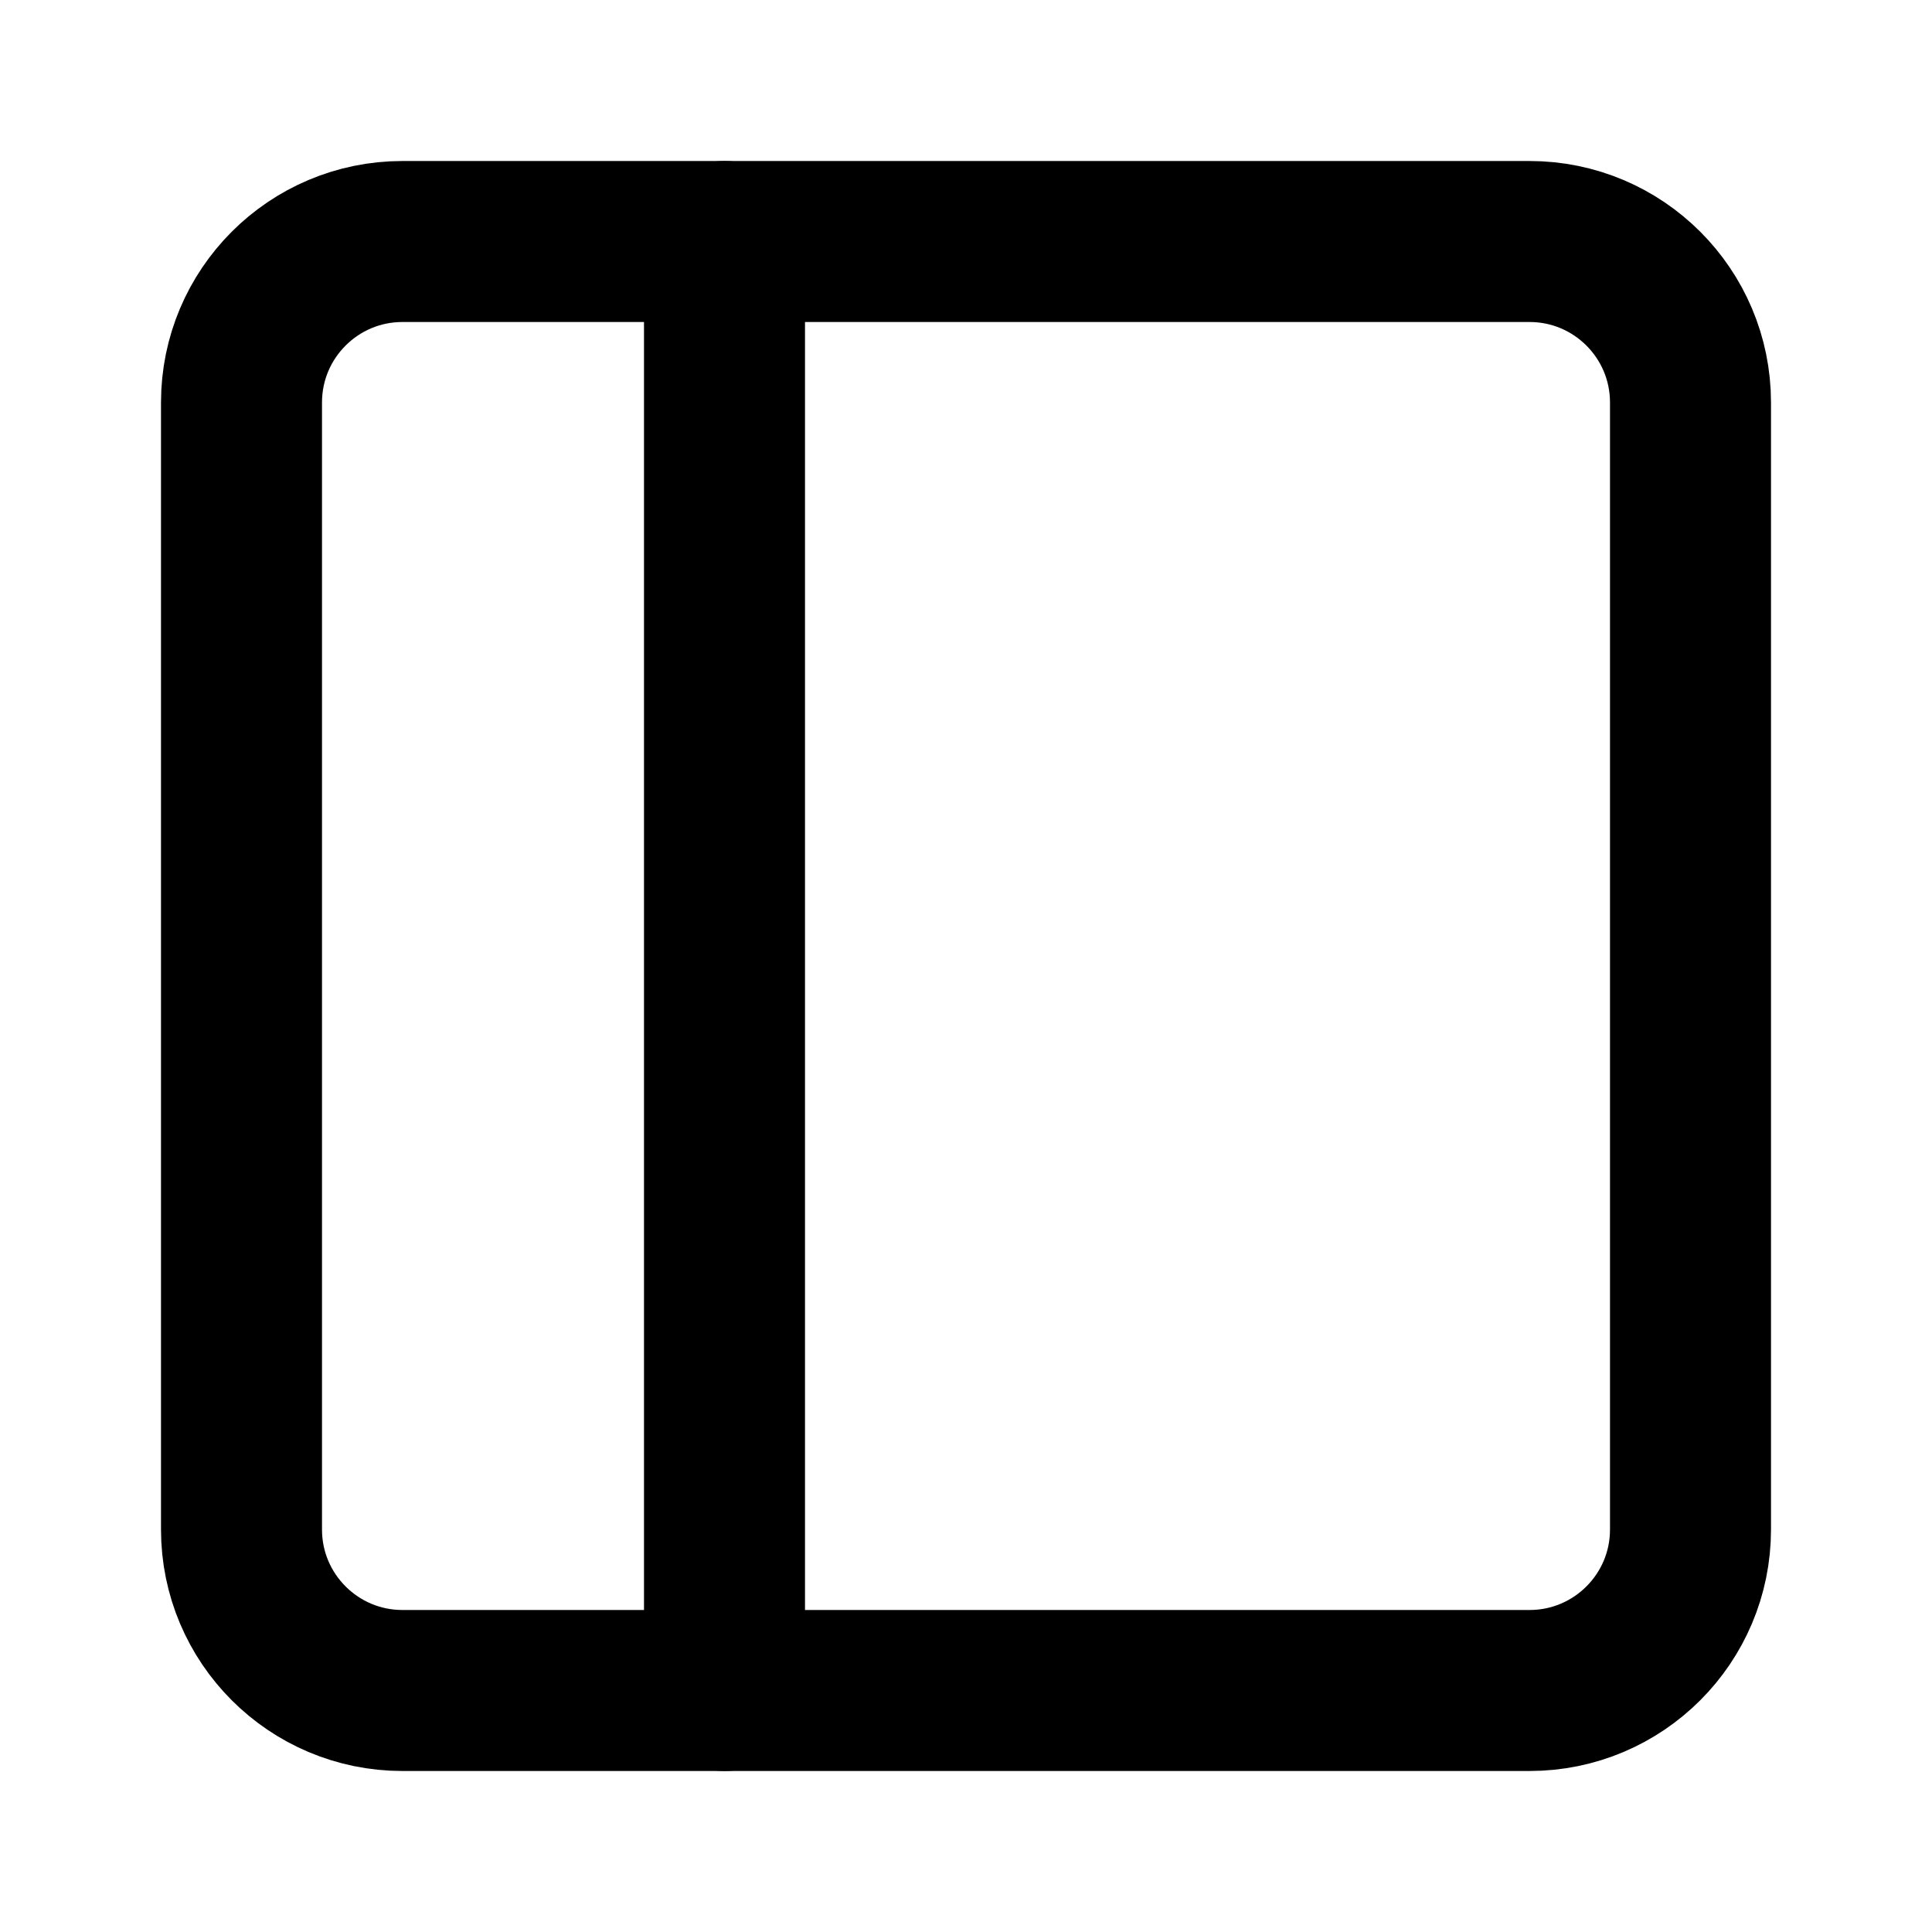
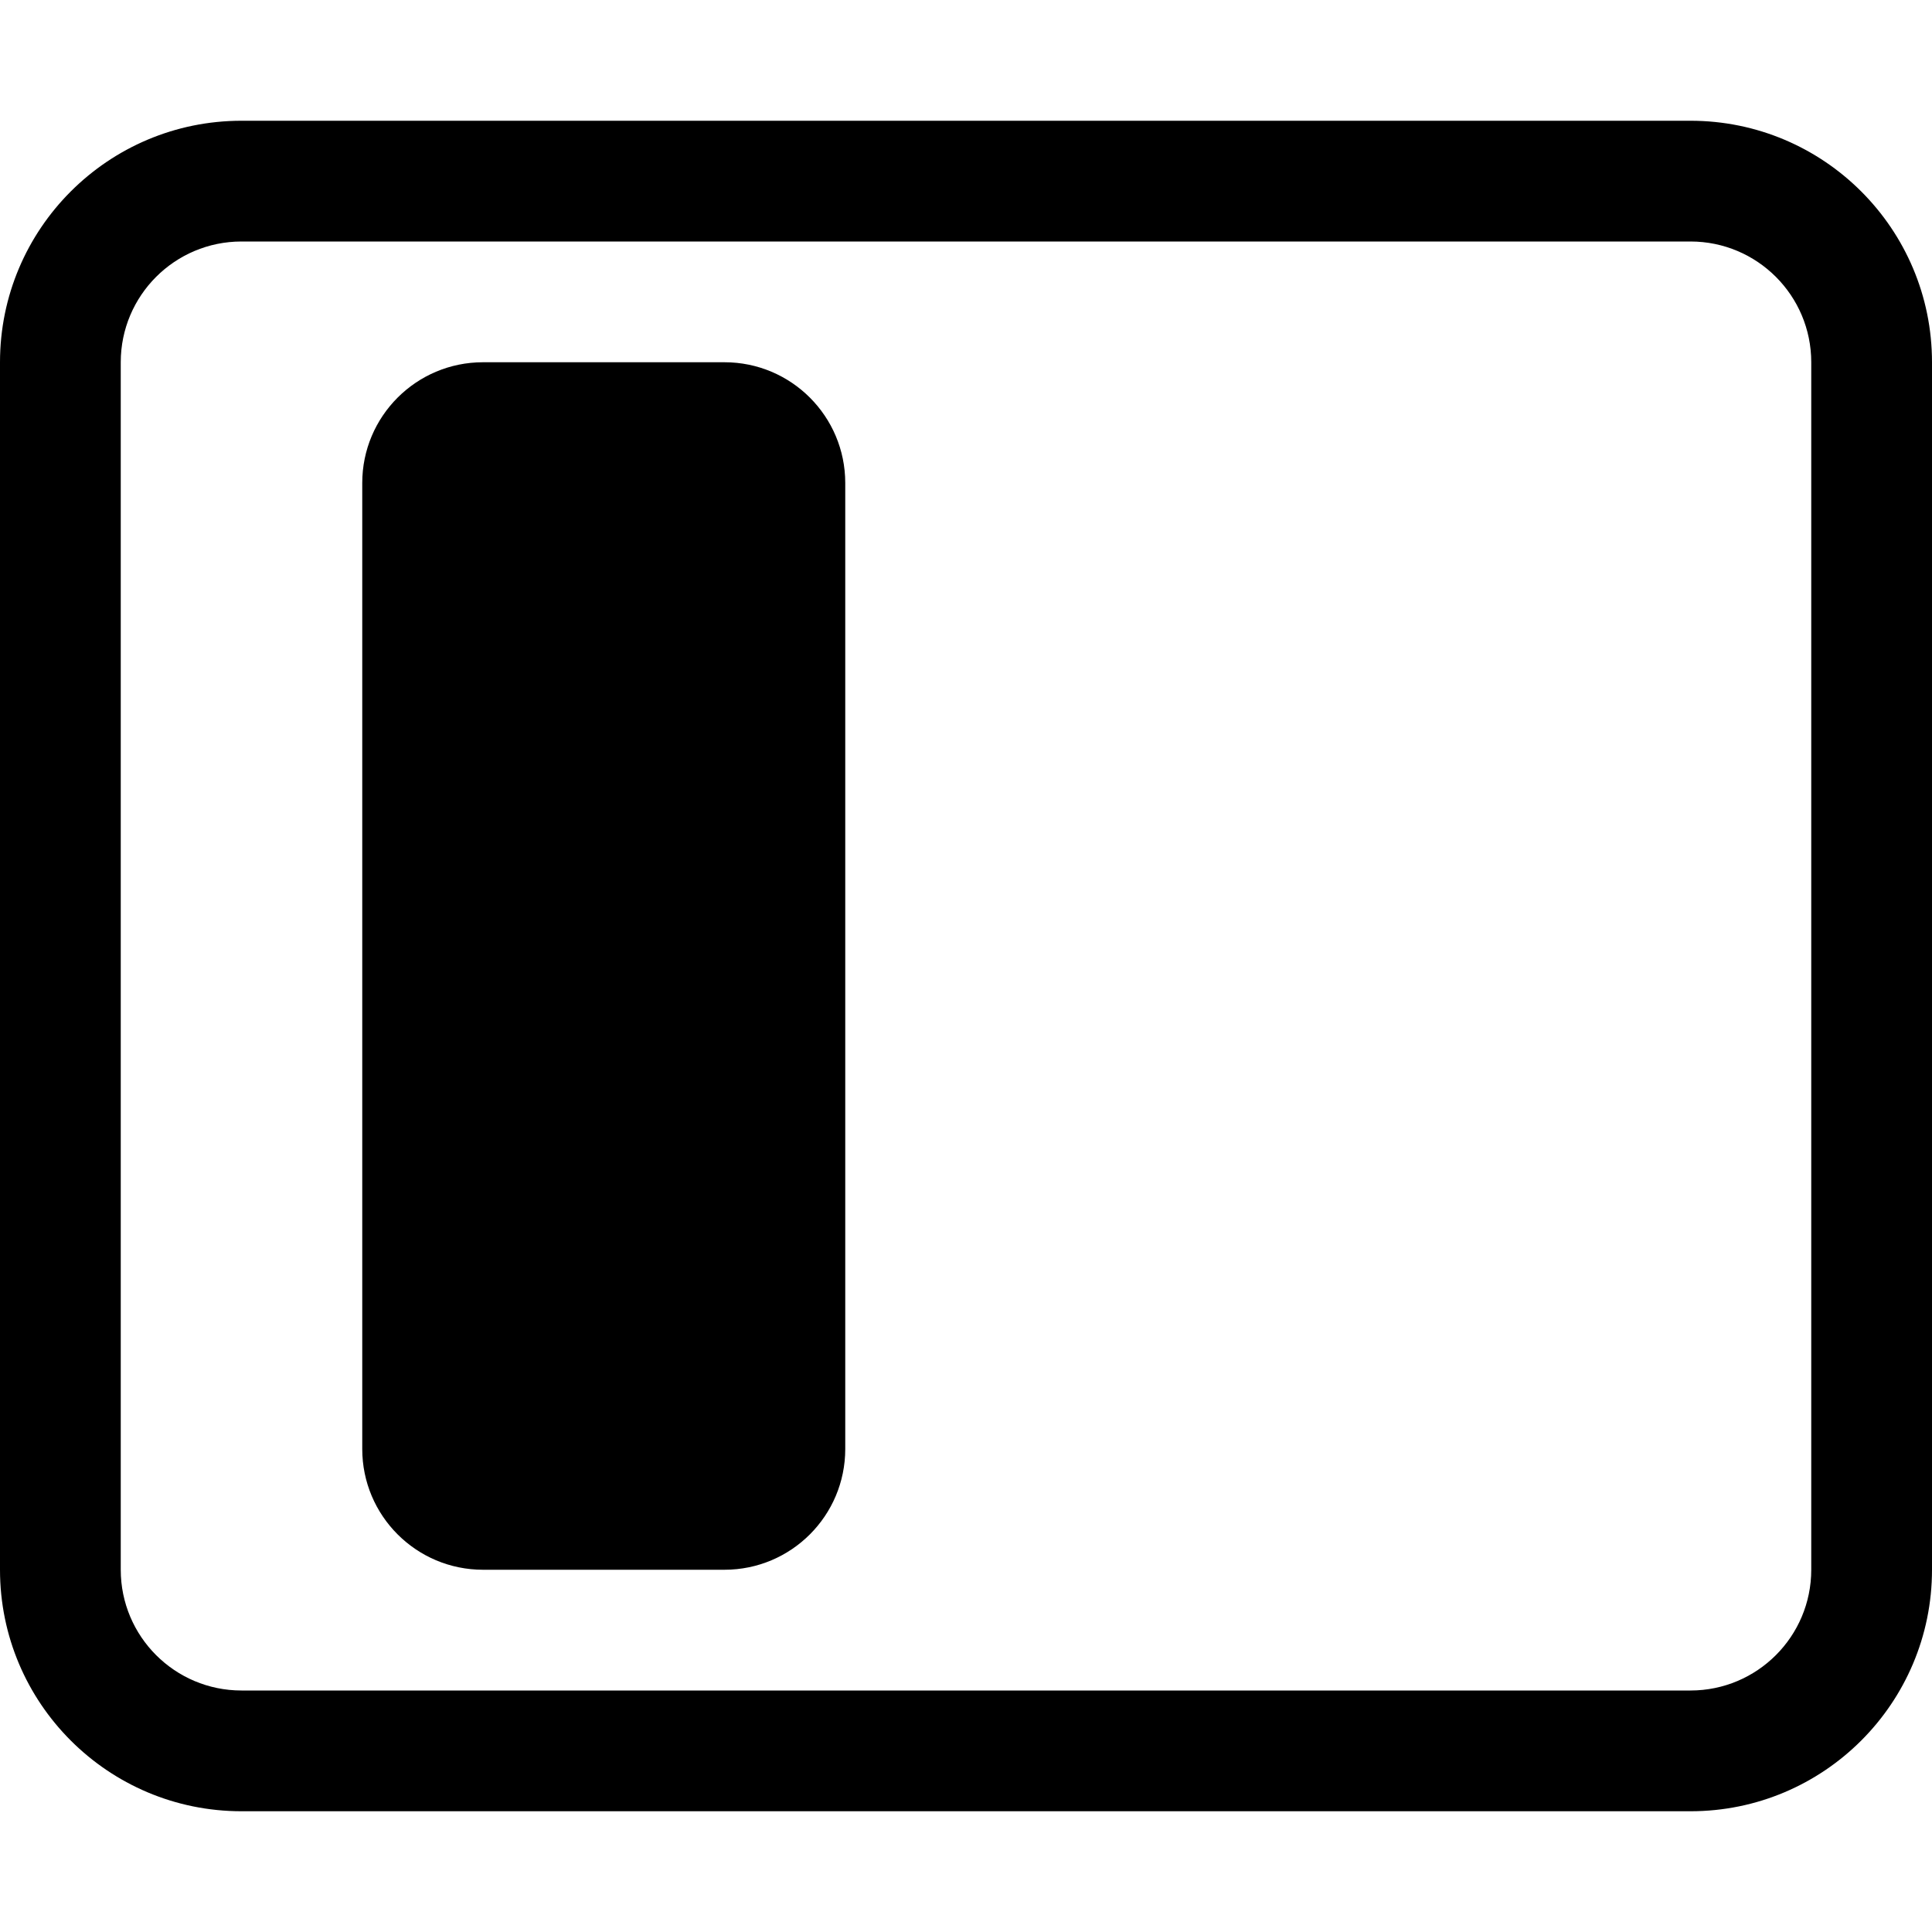
- <svg xmlns="http://www.w3.org/2000/svg" width="24" height="24" viewBox="0 0 24 24" fill="none" stroke="currentColor" stroke-width="2" stroke-linecap="round" stroke-linejoin="round" class="feather feather-sidebar">
-   <rect x="3" y="3" width="18" height="18" rx="2" ry="2" />
-   <line x1="9" y1="3" x2="9" y2="21" />
+ <svg xmlns="http://www.w3.org/2000/svg" width="16" height="16" fill="currentColor" class="bi bi-layout-sidebar-inset" viewBox="0 0 16 16">
+   <path d="M14 2a1 1 0 0 1 1 1v10a1 1 0 0 1-1 1H2a1 1 0 0 1-1-1V3a1 1 0 0 1 1-1zM2 1a2 2 0 0 0-2 2v10a2 2 0 0 0 2 2h12a2 2 0 0 0 2-2V3a2 2 0 0 0-2-2z" />
+   <path d="M3 4a1 1 0 0 1 1-1h2a1 1 0 0 1 1 1v8a1 1 0 0 1-1 1H4a1 1 0 0 1-1-1z" />
</svg>
